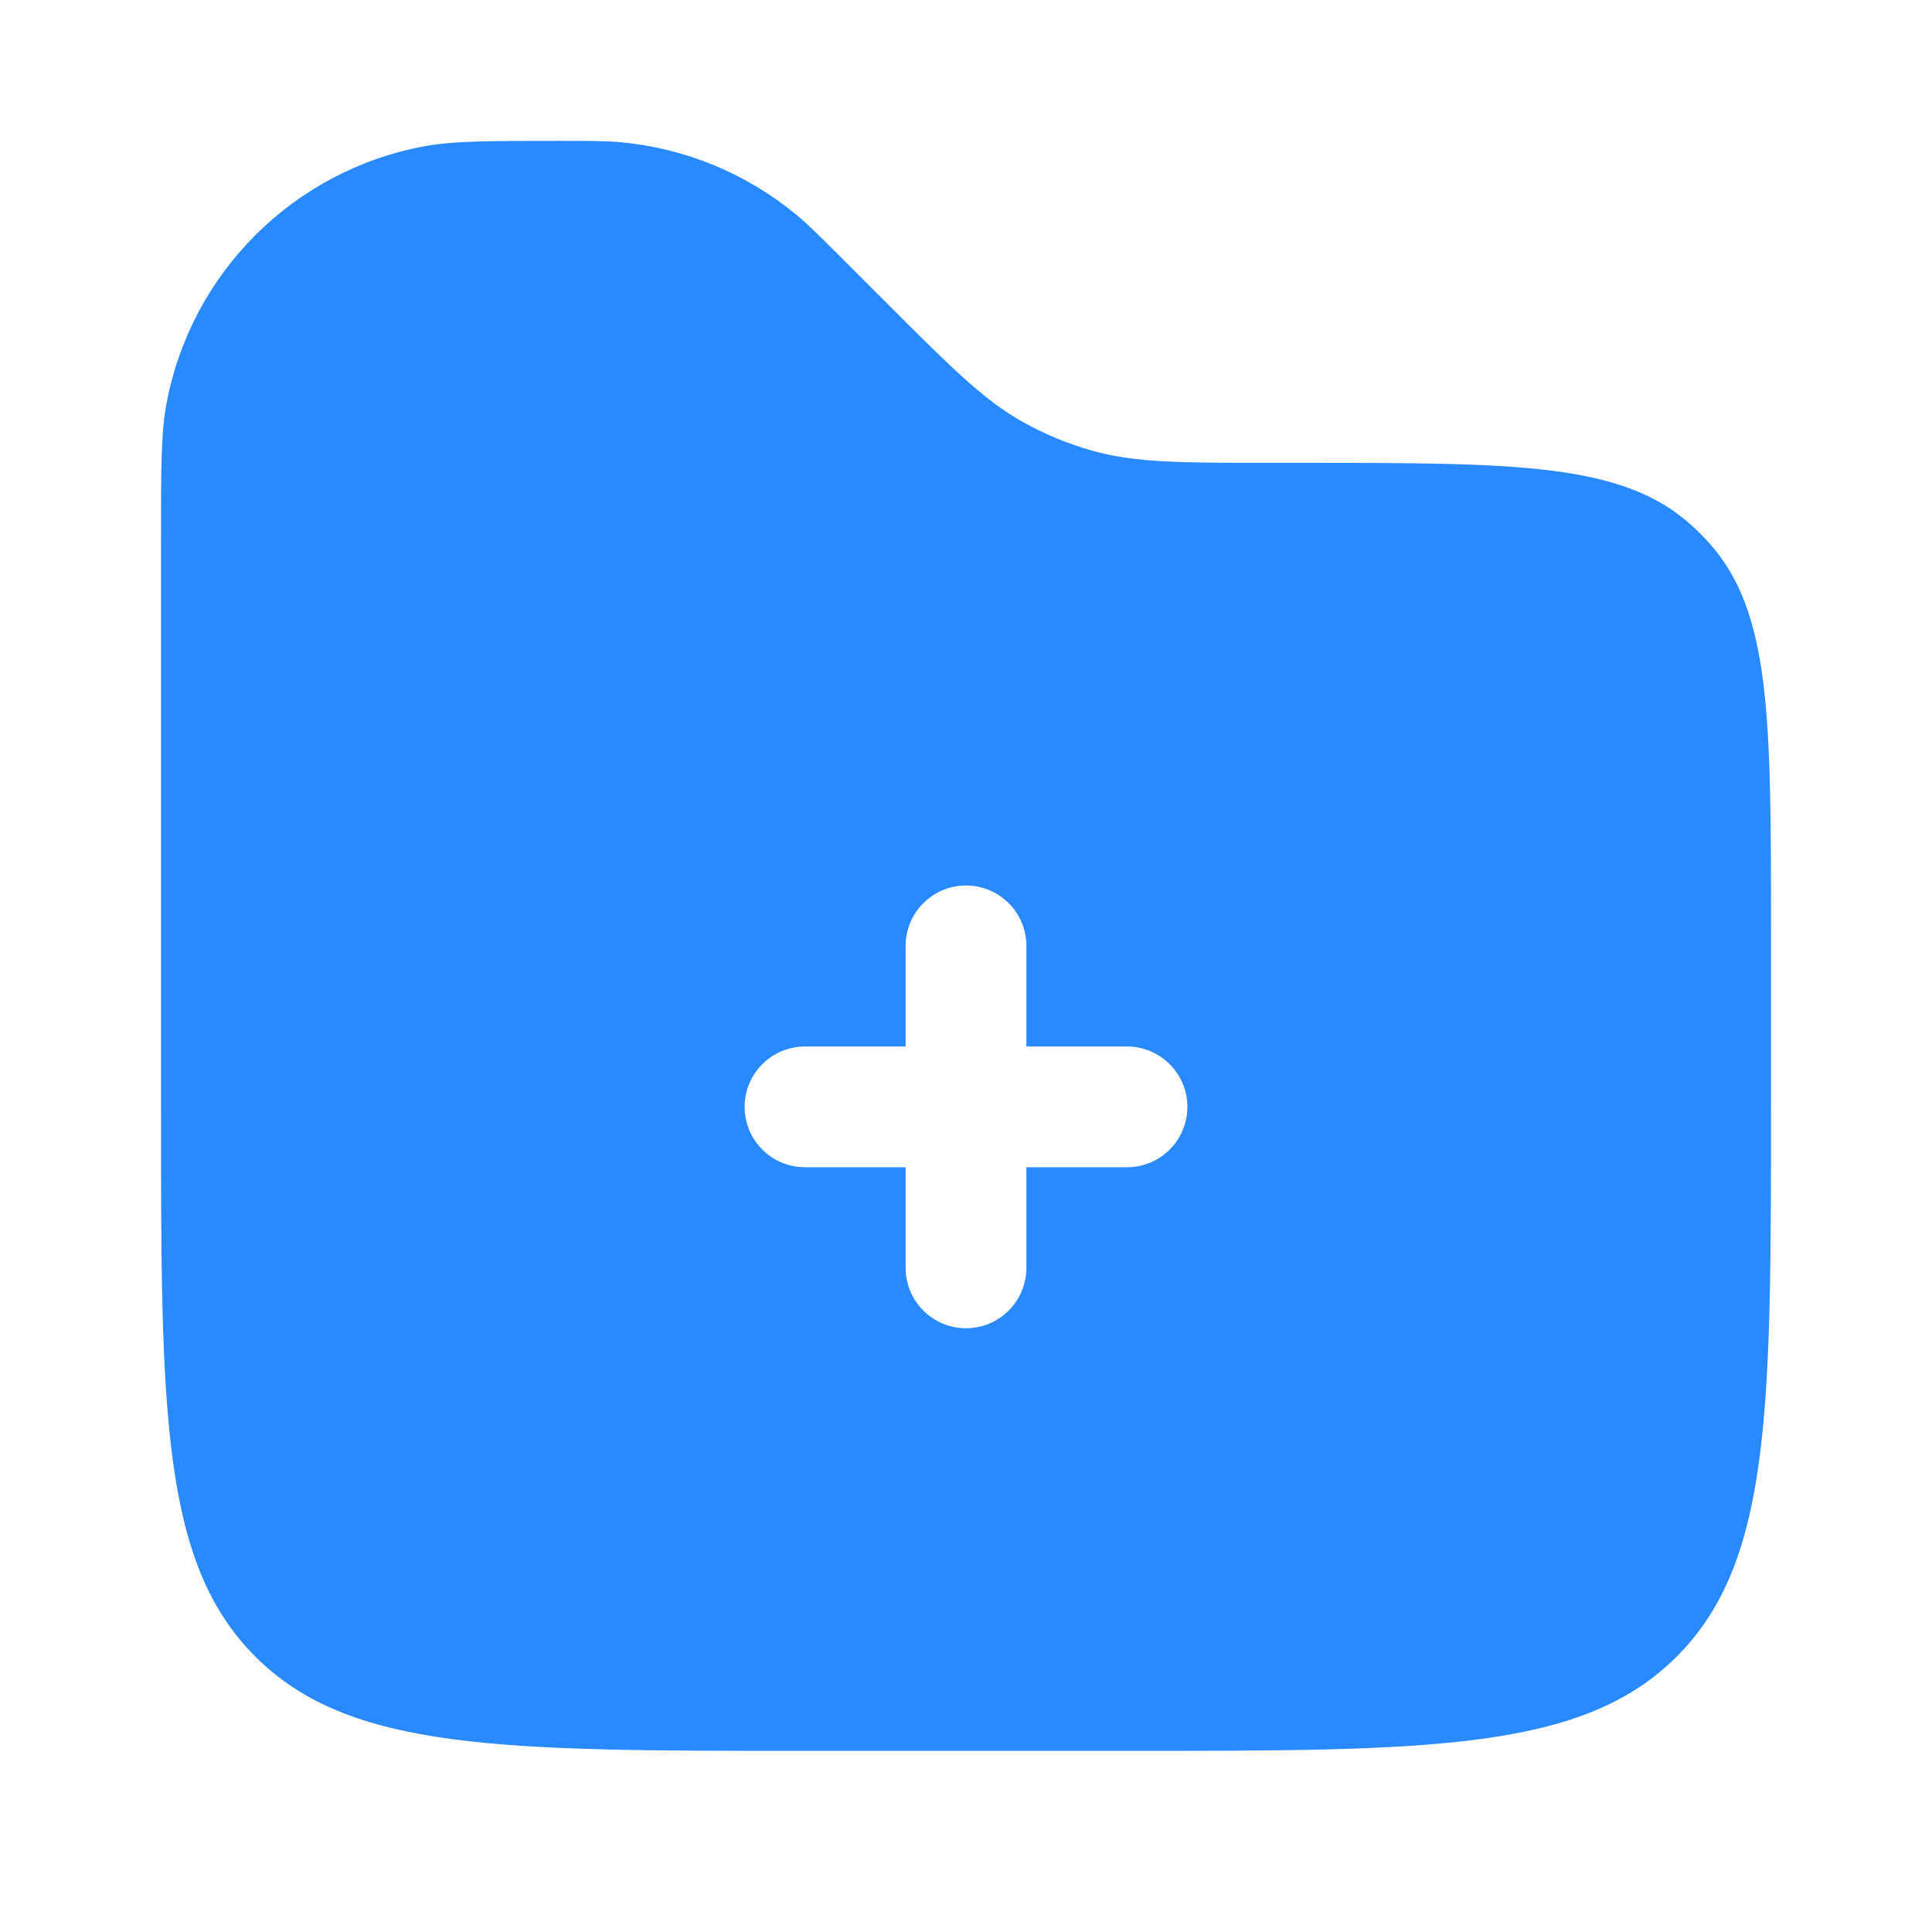
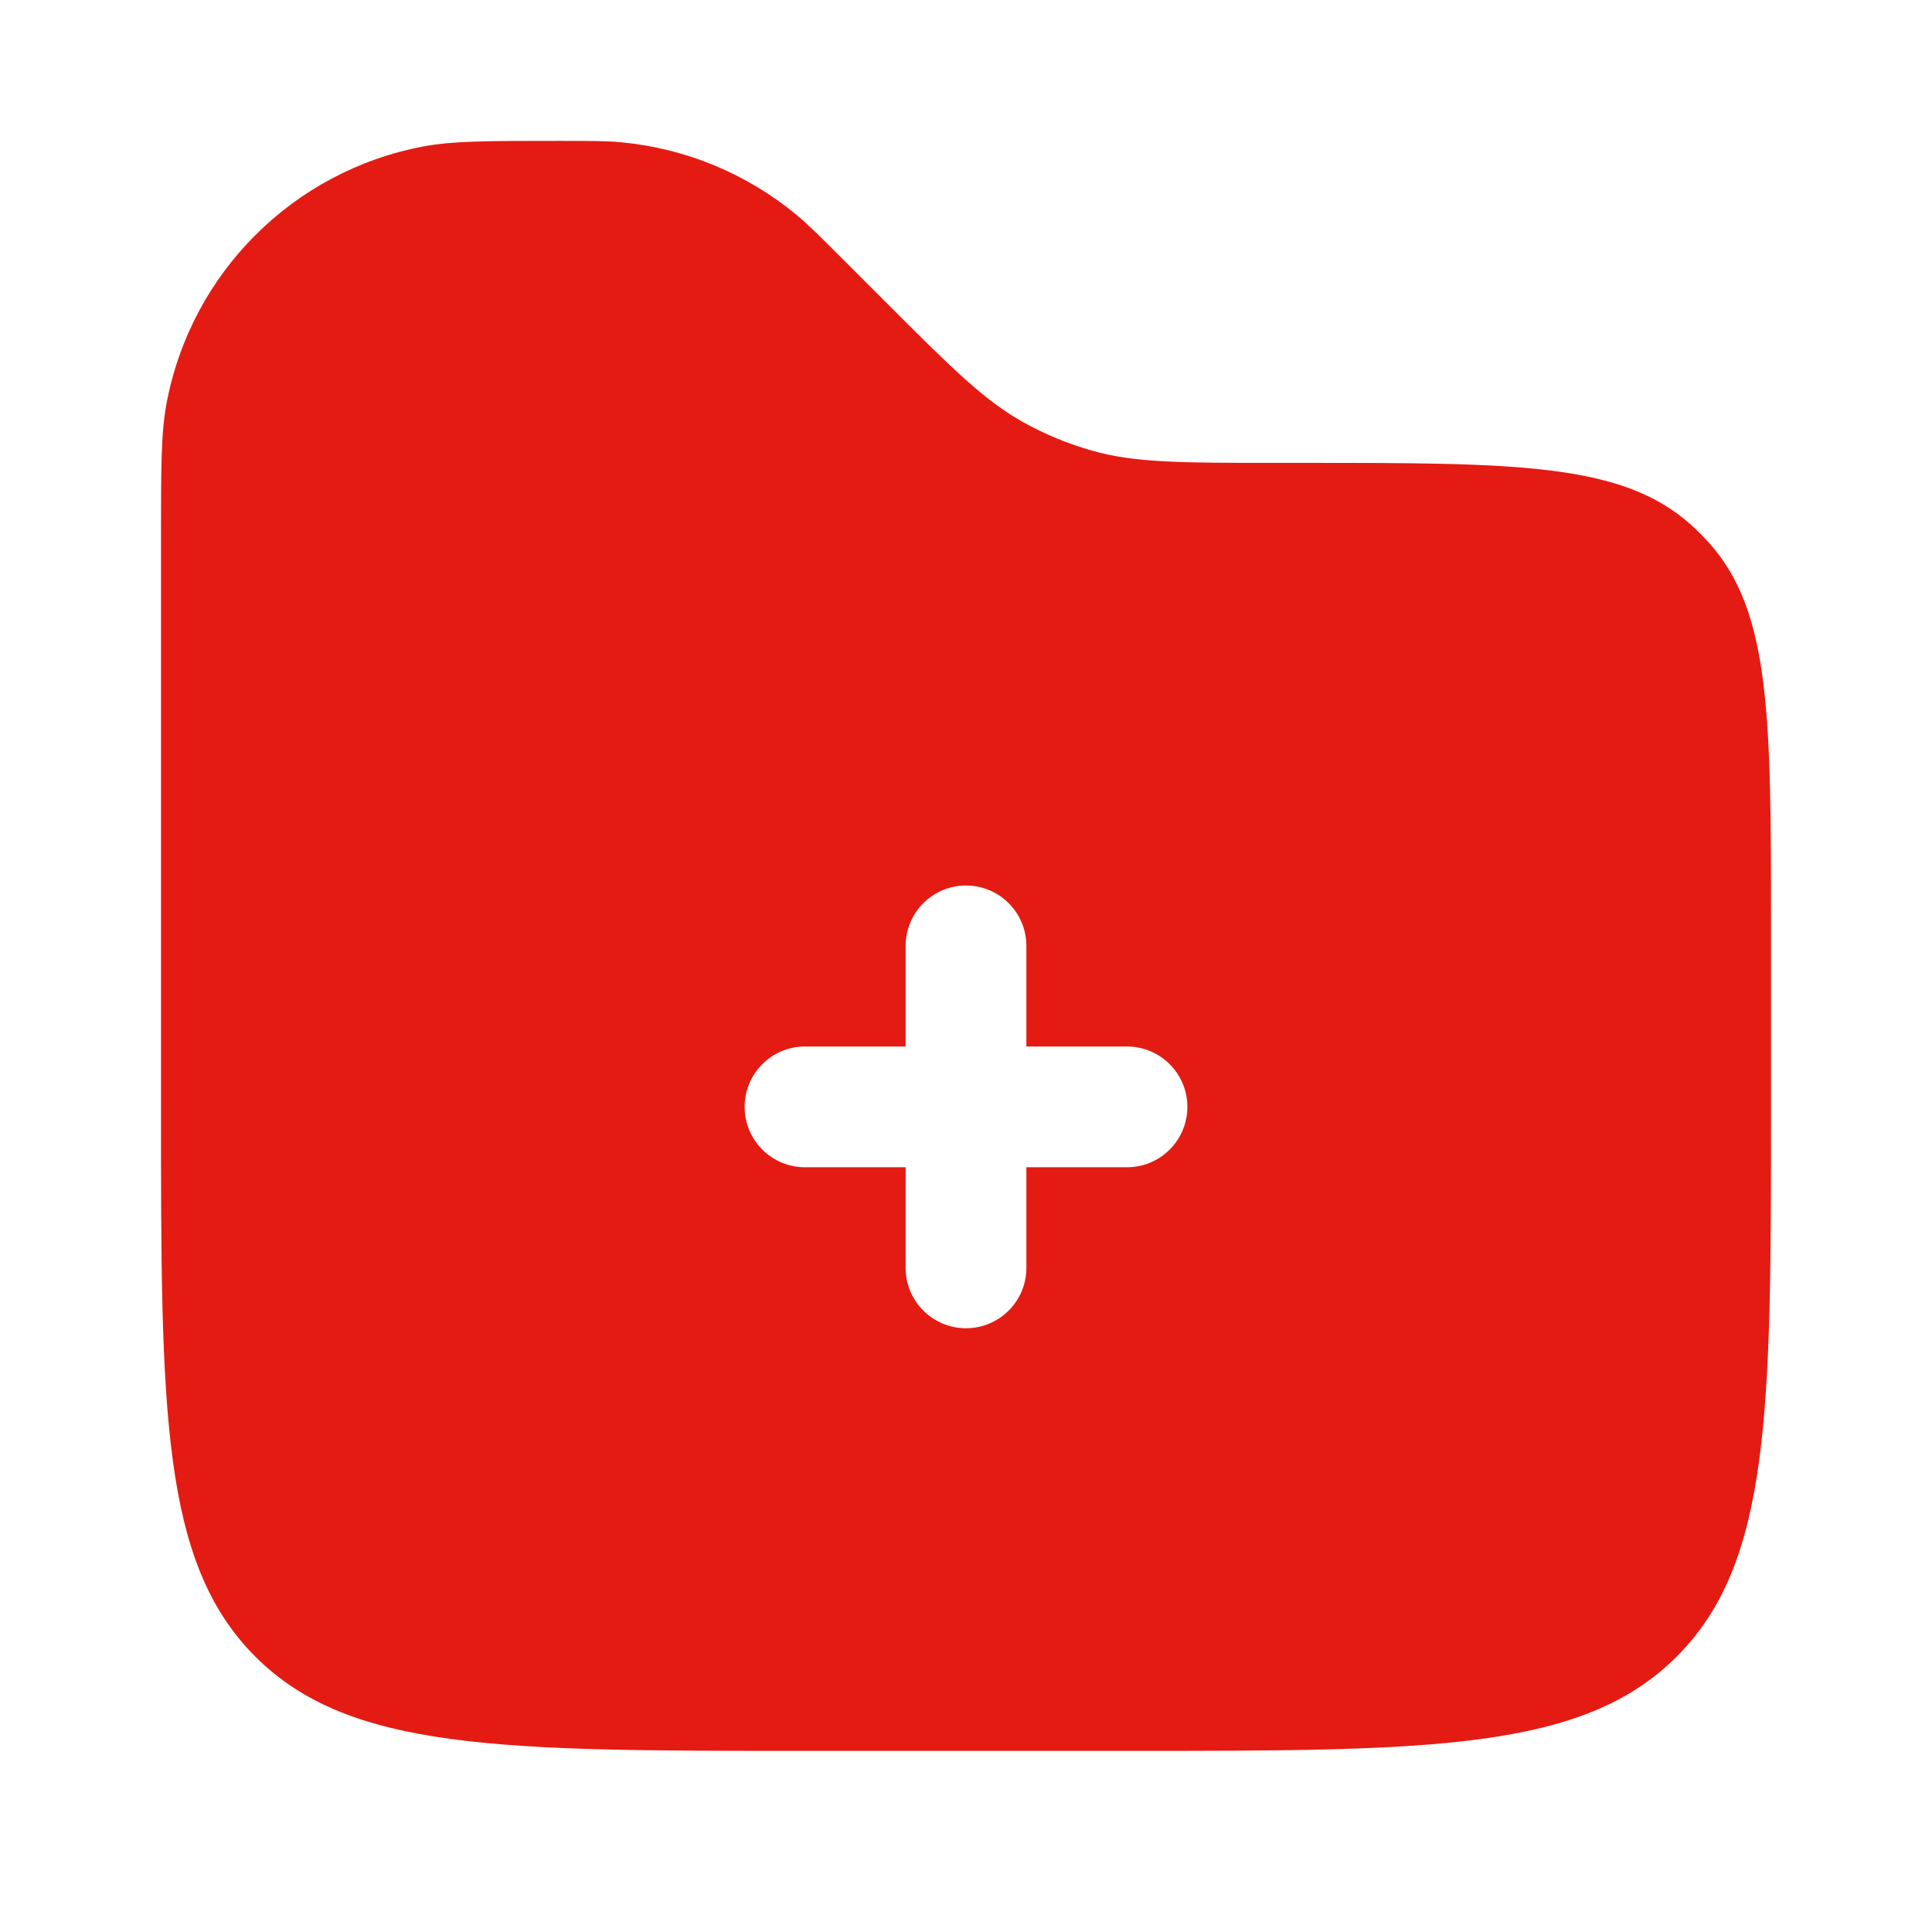
<svg xmlns="http://www.w3.org/2000/svg" width="36" height="36" viewBox="0 0 36 36" fill="none">
-   <path fill-rule="evenodd" clip-rule="evenodd" d="M3.104 7.513C3 8.064 3 8.726 3 10.05V20.625C3 26.282 3 29.11 4.757 30.868C6.515 32.625 9.343 32.625 15 32.625H21C26.657 32.625 29.485 32.625 31.243 30.868C33 29.11 33 26.282 33 20.625V17.322C33 13.373 33 11.399 31.846 10.116C31.74 9.998 31.627 9.885 31.509 9.779C30.226 8.625 28.252 8.625 24.303 8.625H23.743C22.012 8.625 21.147 8.625 20.34 8.395C19.898 8.269 19.471 8.092 19.068 7.868C18.335 7.46 17.724 6.849 16.5 5.625L15.675 4.8C15.264 4.389 15.059 4.184 14.844 4.006C13.915 3.236 12.775 2.763 11.573 2.651C11.295 2.625 11.005 2.625 10.425 2.625C9.101 2.625 8.439 2.625 7.888 2.729C5.46 3.187 3.562 5.085 3.104 7.513ZM18 16.5C18.621 16.5 19.125 17.004 19.125 17.625V19.5H21C21.621 19.5 22.125 20.004 22.125 20.625C22.125 21.246 21.621 21.75 21 21.75H19.125V23.625C19.125 24.246 18.621 24.75 18 24.75C17.379 24.75 16.875 24.246 16.875 23.625V21.75H15C14.379 21.75 13.875 21.246 13.875 20.625C13.875 20.004 14.379 19.5 15 19.5H16.875V17.625C16.875 17.004 17.379 16.5 18 16.5Z" fill="#298AFF" />
+   <path fill-rule="evenodd" clip-rule="evenodd" d="M3.104 7.513C3 8.064 3 8.726 3 10.05V20.625C3 26.282 3 29.11 4.757 30.868C6.515 32.625 9.343 32.625 15 32.625H21C26.657 32.625 29.485 32.625 31.243 30.868C33 29.11 33 26.282 33 20.625V17.322C33 13.373 33 11.399 31.846 10.116C31.74 9.998 31.627 9.885 31.509 9.779C30.226 8.625 28.252 8.625 24.303 8.625H23.743C22.012 8.625 21.147 8.625 20.34 8.395C19.898 8.269 19.471 8.092 19.068 7.868C18.335 7.46 17.724 6.849 16.5 5.625L15.675 4.8C15.264 4.389 15.059 4.184 14.844 4.006C13.915 3.236 12.775 2.763 11.573 2.651C11.295 2.625 11.005 2.625 10.425 2.625C9.101 2.625 8.439 2.625 7.888 2.729C5.46 3.187 3.562 5.085 3.104 7.513ZM18 16.5C18.621 16.5 19.125 17.004 19.125 17.625V19.5H21C21.621 19.5 22.125 20.004 22.125 20.625C22.125 21.246 21.621 21.75 21 21.75H19.125V23.625C19.125 24.246 18.621 24.75 18 24.75C17.379 24.75 16.875 24.246 16.875 23.625V21.75H15C14.379 21.75 13.875 21.246 13.875 20.625C13.875 20.004 14.379 19.5 15 19.5H16.875V17.625C16.875 17.004 17.379 16.5 18 16.5Z" fill="#E41B12" />
</svg>
